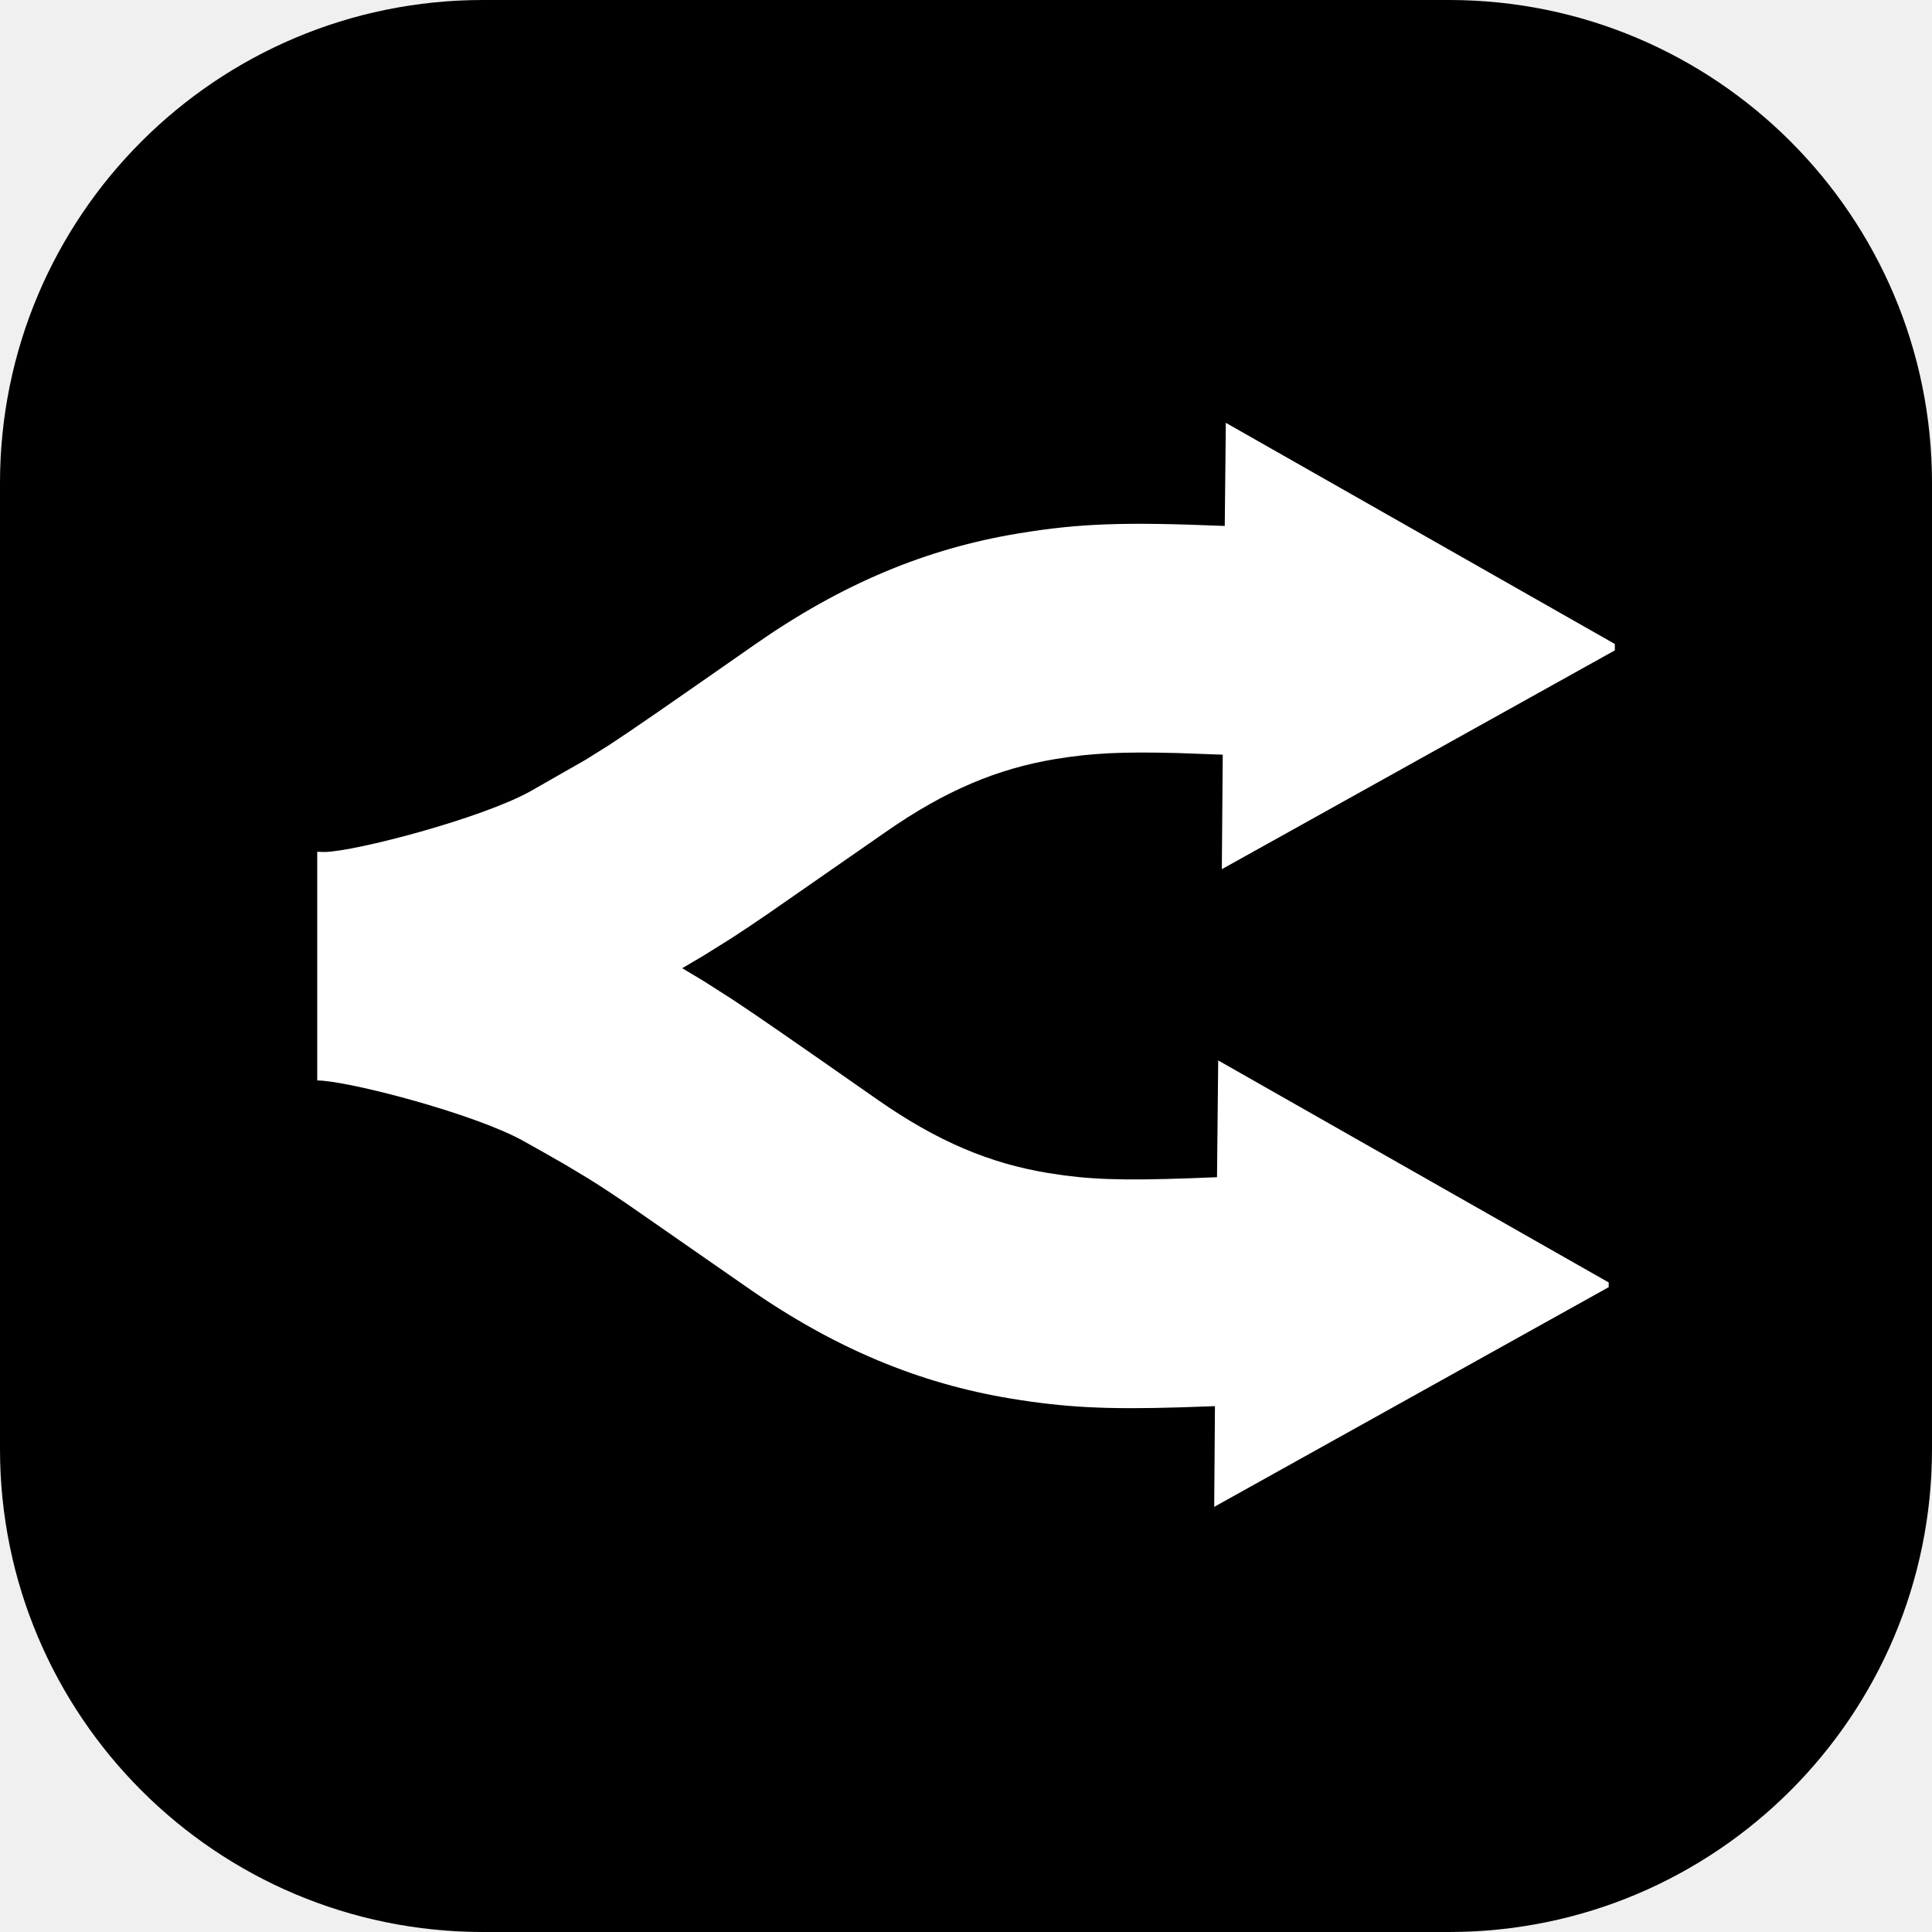
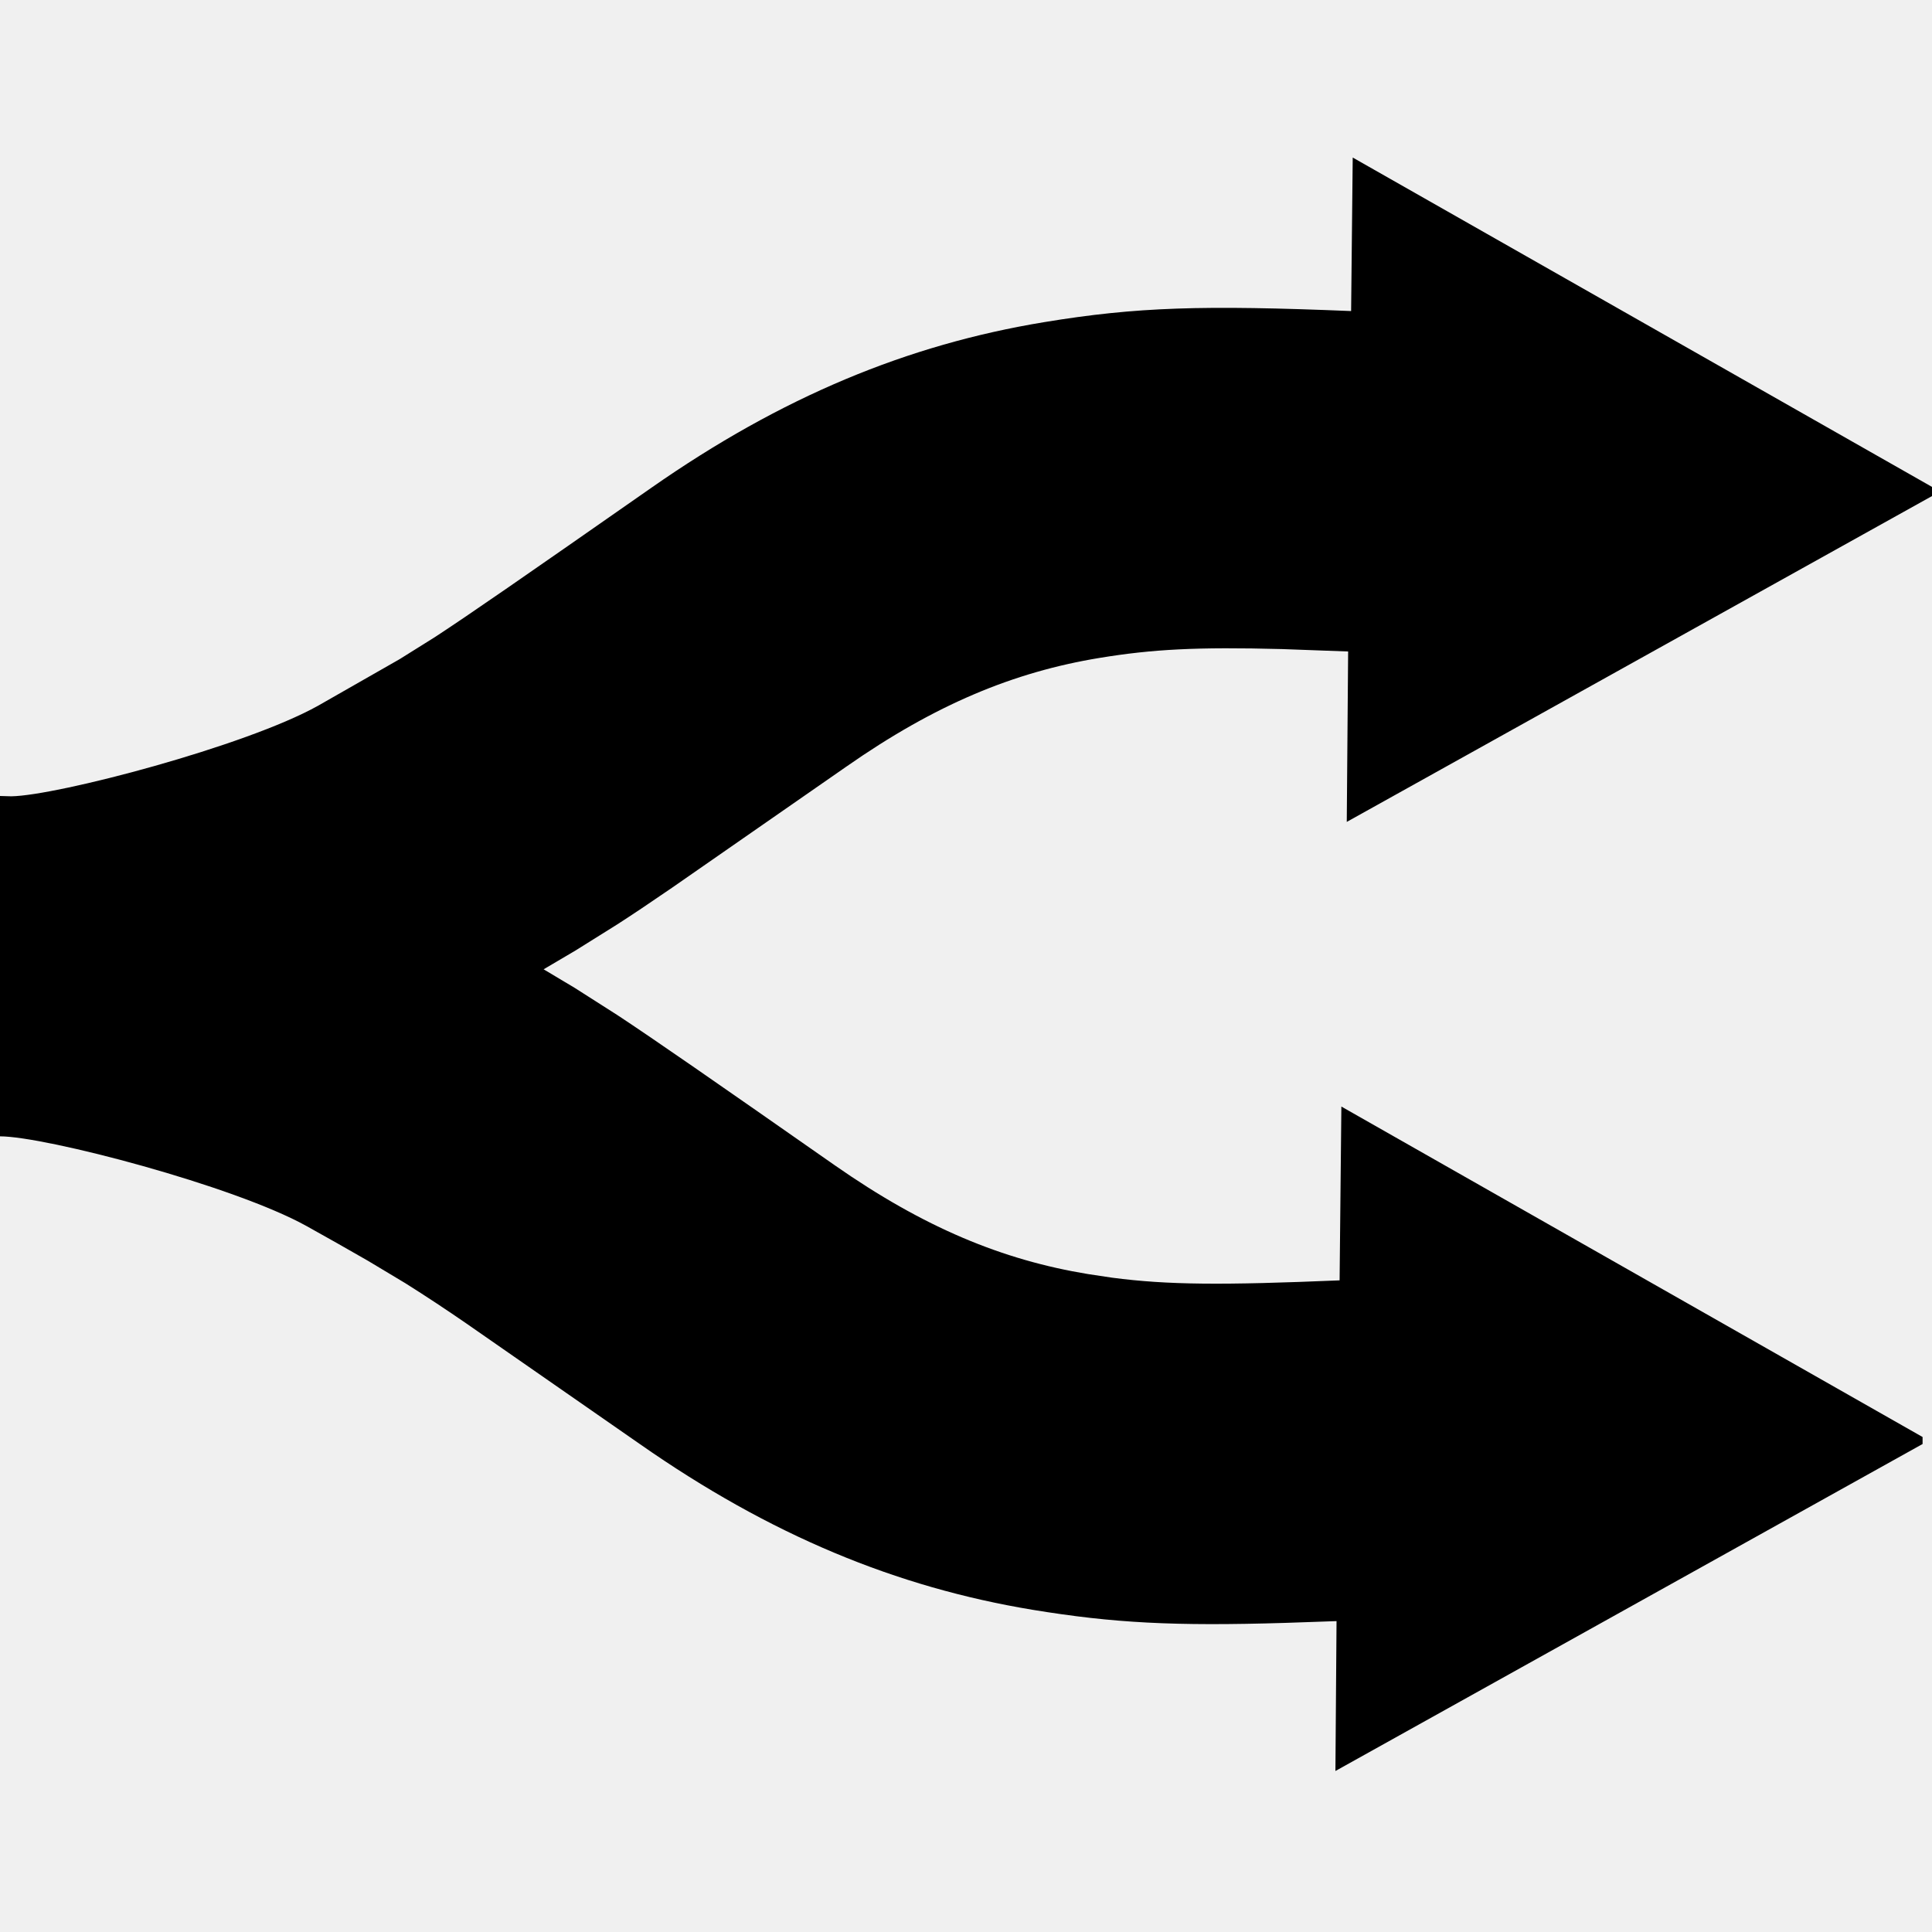
- <svg xmlns="http://www.w3.org/2000/svg" width="512" height="512" viewBox="0 0 512 512" fill="none">
-   <rect width="512" height="512" rx="128" fill="black" />
-   <g clip-path="url(#clip0_191_561)">
-     <mask id="mask0_191_561" style="mask-type:luminance" maskUnits="userSpaceOnUse" x="84" y="84" width="344" height="344">
-       <path d="M84 84H428V428H84V84Z" fill="white" />
-     </mask>
-     <g mask="url(#mask0_191_561)">
-       <path fill-rule="evenodd" clip-rule="evenodd" d="M324.857 112.05L428.344 170.889V172.136L323.797 230.343L324.04 200L312.273 199.57C297.094 199.168 289.182 199.598 279.765 201.146C264.514 203.655 250.553 209.417 234.658 220.525L203.612 242.097C199.541 244.892 196.517 246.913 193.865 248.618L186.483 253.234L180.793 256.588L186.311 259.884L193.908 264.729C200.731 269.23 210.678 276.138 232.622 291.475C248.532 302.583 262.479 308.345 277.729 310.854L282.029 311.499C291.977 312.803 301.738 312.846 322.521 311.972L322.836 281.026L426.323 339.864V341.111L321.776 399.333L321.976 372.645L312.875 372.96C293.009 373.562 282.244 372.989 267.897 370.638C243.616 366.625 221.17 357.365 197.936 341.126L167.004 319.626C163.447 317.172 159.839 314.792 156.183 312.488L149.489 308.474C145.874 306.391 142.243 304.337 138.596 302.311C125.681 295.13 92.069 286.329 84 286.329V225.728L86.007 225.785C94.091 225.685 127.717 216.87 140.602 209.675L155.165 201.361L161.443 197.434C167.578 193.421 176.808 187.028 199.942 170.874C223.177 154.635 245.608 145.361 269.903 141.362C286.415 138.639 298.197 138.309 324.571 139.384L324.857 112.05Z" fill="white" />
-     </g>
-   </g>
-   <defs>
-     <clipPath id="clip0_191_561">
-       <rect width="344" height="344" fill="white" transform="translate(84 84)" />
-     </clipPath>
-   </defs>
+ <svg xmlns="http://www.w3.org/2000/svg" width="512" height="512" viewBox="84 84 344 344" fill="none">
+   <path fill-rule="evenodd" clip-rule="evenodd" d="M324.857 112.05L428.344 170.889V172.136L323.797 230.343L324.04 200L312.273 199.57C297.094 199.168 289.182 199.598 279.765 201.146C264.514 203.655 250.553 209.417 234.658 220.525L203.612 242.097C199.541 244.892 196.517 246.913 193.865 248.618L186.483 253.234L180.793 256.588L186.311 259.884L193.908 264.729C200.731 269.23 210.678 276.138 232.622 291.475C248.532 302.583 262.479 308.345 277.729 310.854L282.029 311.499C291.977 312.803 301.738 312.846 322.521 311.972L322.836 281.026L426.323 339.864V341.111L321.776 399.333L321.976 372.645L312.875 372.96C293.009 373.562 282.244 372.989 267.897 370.638C243.616 366.625 221.17 357.365 197.936 341.126L167.004 319.626C163.447 317.172 159.839 314.792 156.183 312.488L149.489 308.474C145.874 306.391 142.243 304.337 138.596 302.311C125.681 295.13 92.069 286.329 84 286.329V225.728L86.007 225.785C94.091 225.685 127.717 216.87 140.602 209.675L155.165 201.361L161.443 197.434C167.578 193.421 176.808 187.028 199.942 170.874C223.177 154.635 245.608 145.361 269.903 141.362C286.415 138.639 298.197 138.309 324.571 139.384L324.857 112.05Z" fill="black" />
</svg>
